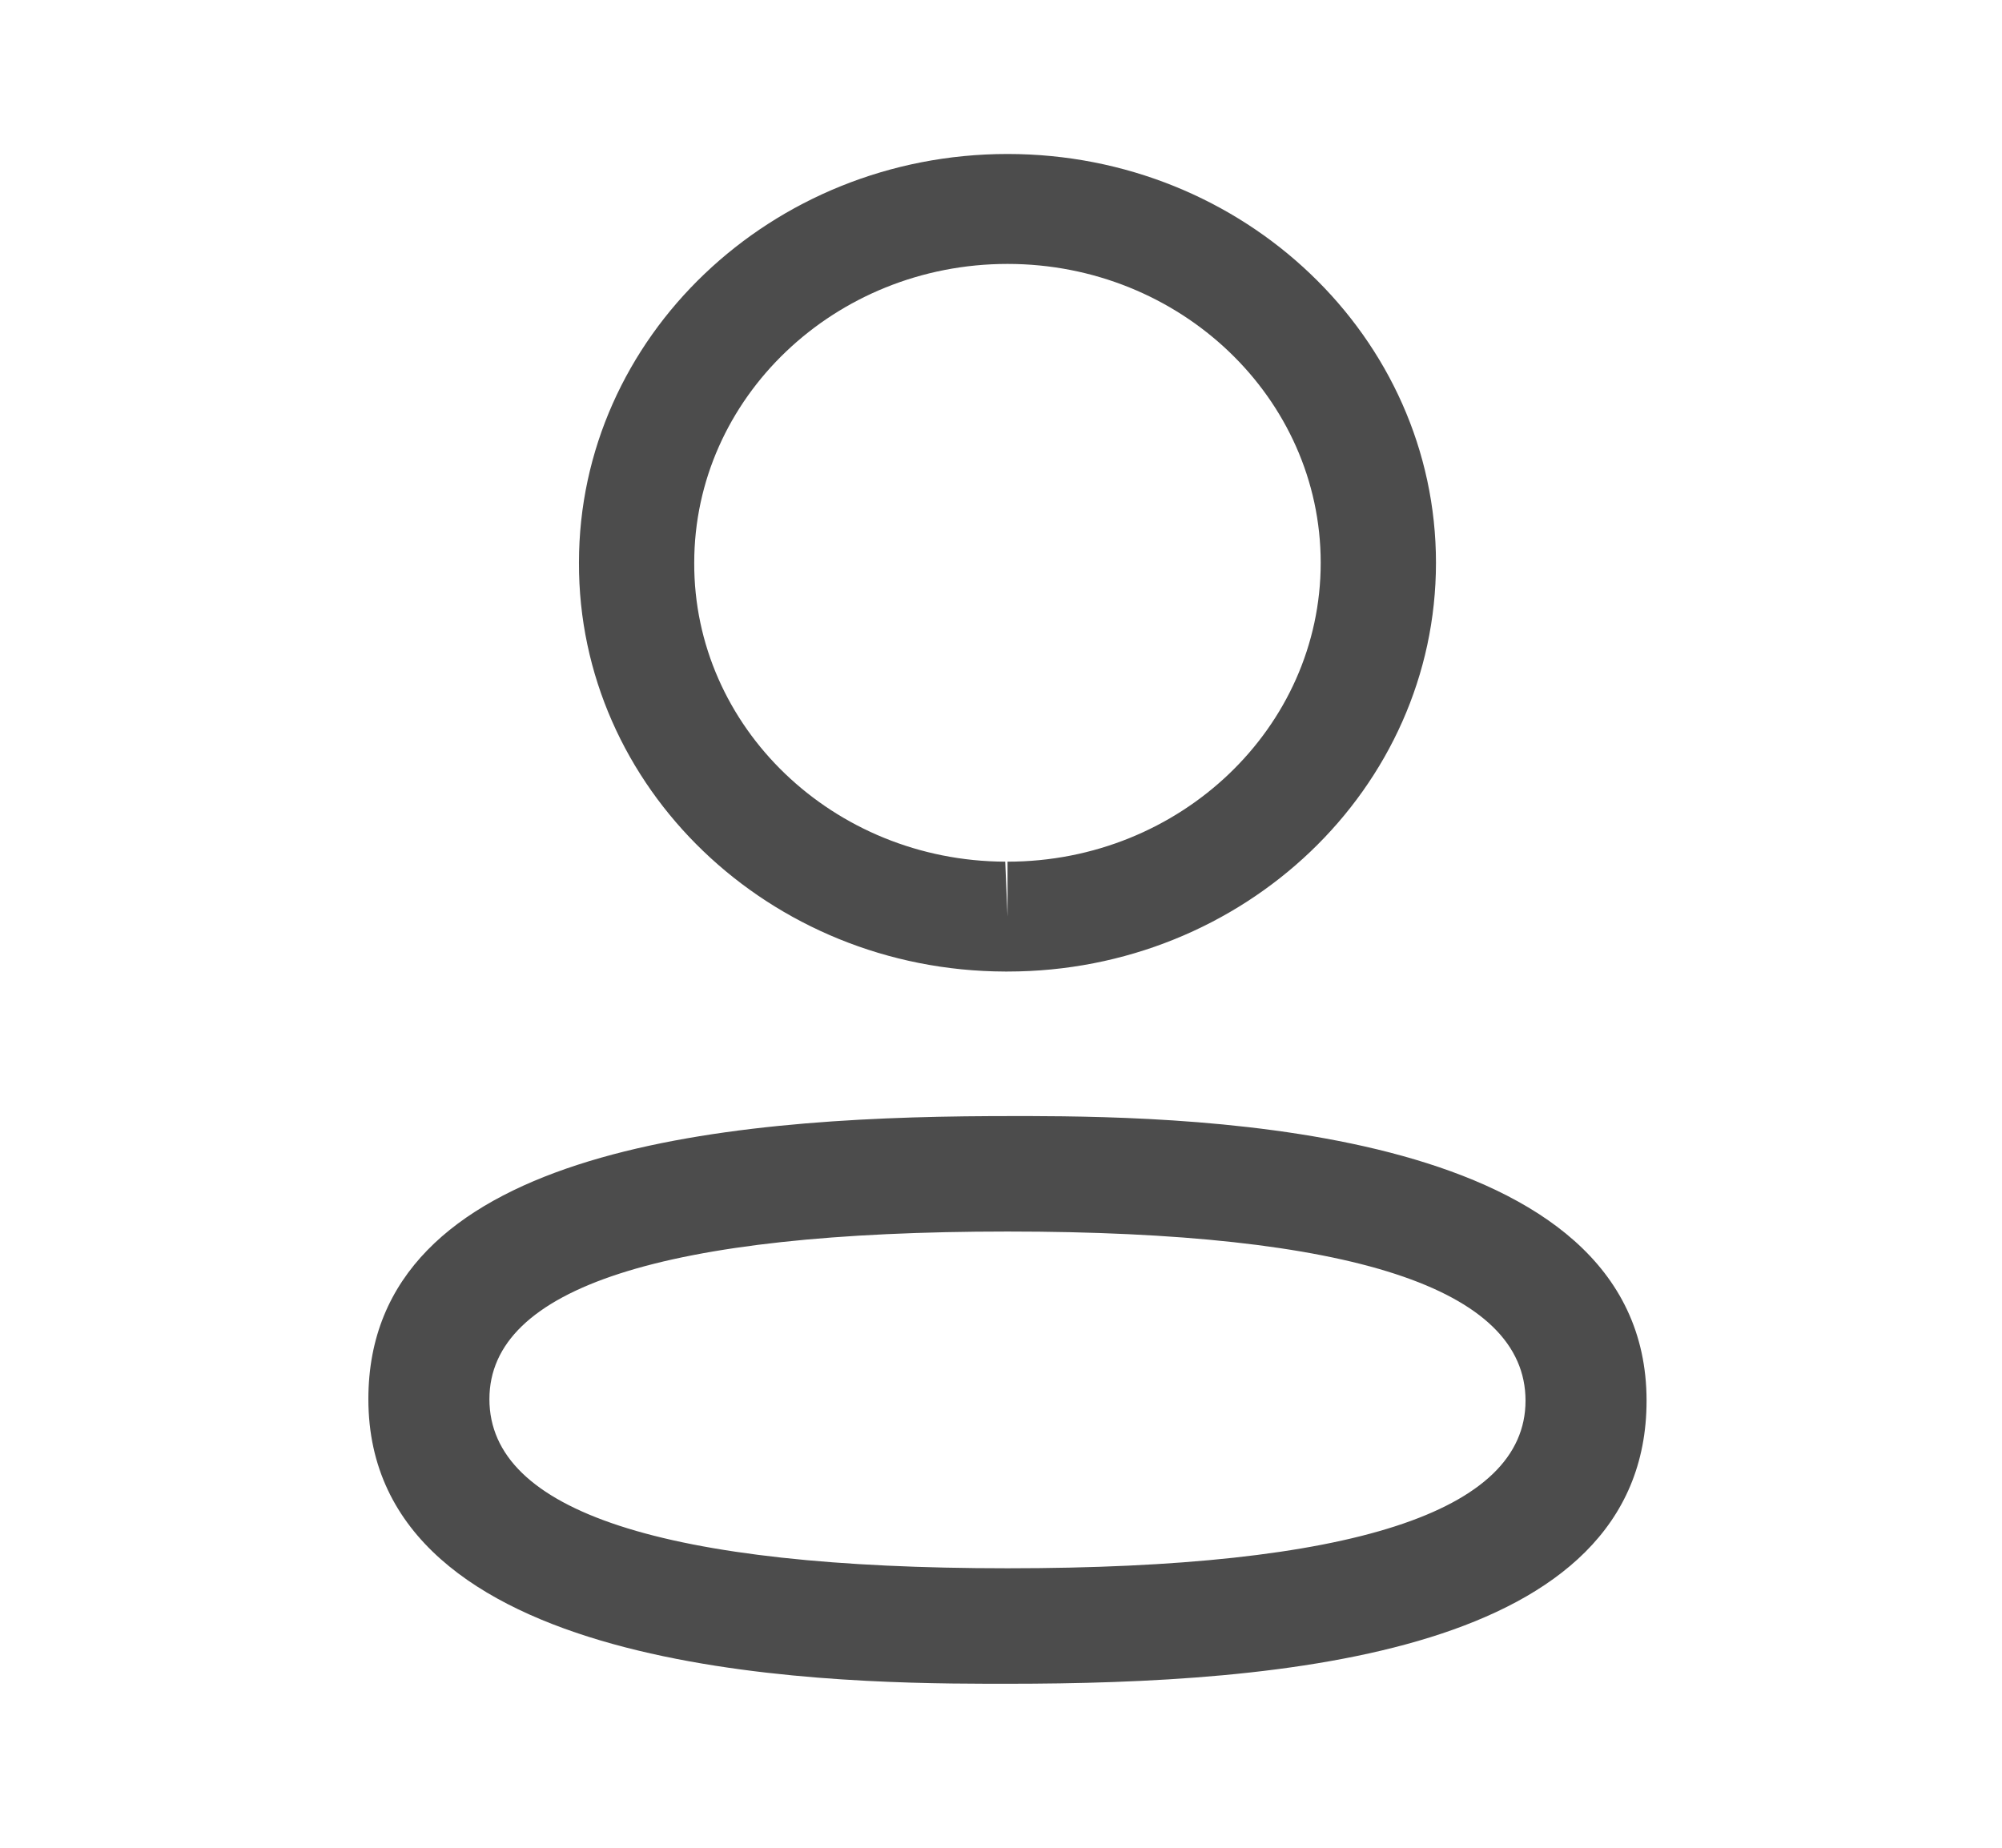
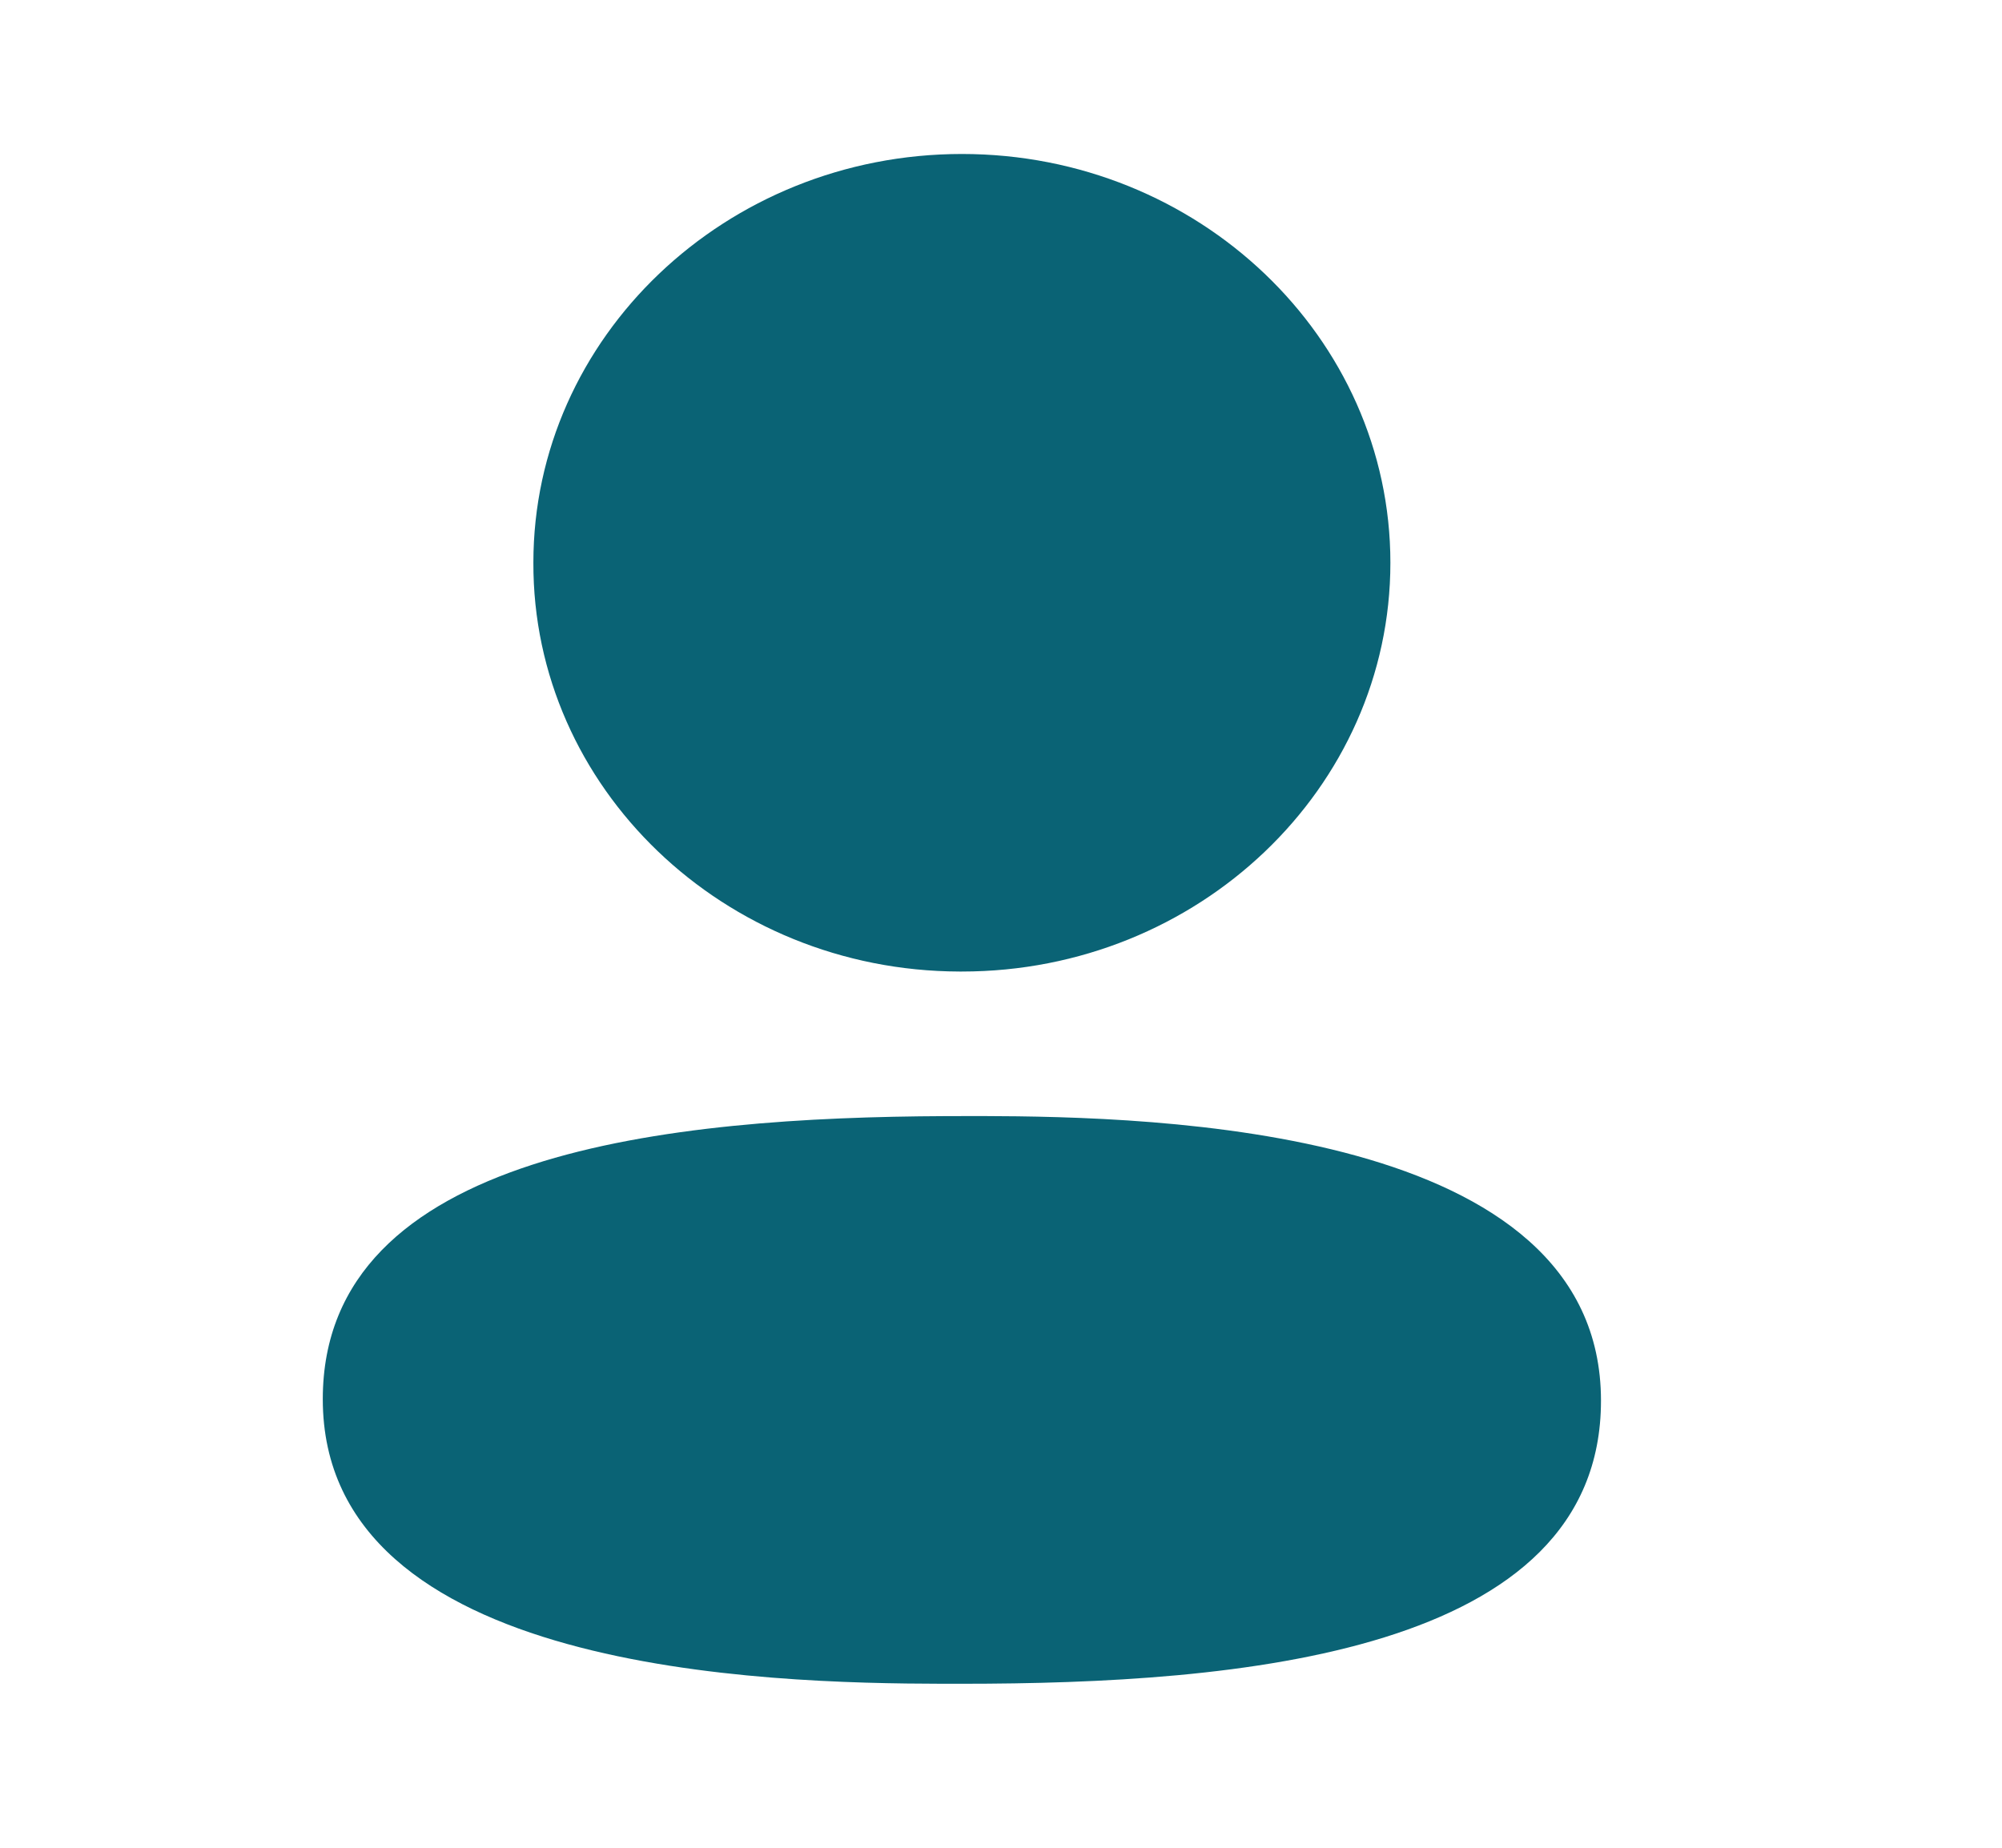
<svg xmlns="http://www.w3.org/2000/svg" width="26" height="24" viewBox="0 0 26 24" fill="none">
-   <path fill-rule="evenodd" clip-rule="evenodd" d="M21.384 18.193C21.384 21.489 16.647 21.87 13.085 21.87L12.83 21.87C10.561 21.865 4.784 21.728 4.784 18.173C4.784 14.944 9.331 14.513 12.866 14.497L13.34 14.496C15.609 14.502 21.384 14.638 21.384 18.193ZM13.085 15.996C8.62 15.996 6.356 16.728 6.356 18.173C6.356 19.631 8.62 20.37 13.085 20.37C17.55 20.37 19.812 19.638 19.812 18.193C19.812 16.735 17.55 15.996 13.085 15.996ZM13.085 2C16.154 2 18.649 4.382 18.649 7.31C18.649 10.238 16.154 12.619 13.085 12.619H13.052C9.989 12.61 7.509 10.227 7.519 7.307C7.519 4.382 10.015 2 13.085 2ZM13.085 3.428C10.841 3.428 9.016 5.169 9.016 7.31C9.008 9.444 10.82 11.184 13.055 11.192L13.085 11.906V11.192C15.328 11.192 17.152 9.45 17.152 7.31C17.152 5.169 15.328 3.428 13.085 3.428Z" fill="black" fill-opacity="0.7" />
+   <path fill-rule="evenodd" clip-rule="evenodd" d="M20.792 18.193C20.792 21.489 16.055 21.87 12.493 21.87L12.238 21.87C9.969 21.865 4.192 21.728 4.192 18.173C4.192 14.944 8.738 14.513 12.274 14.497L12.748 14.496C15.017 14.502 20.792 14.638 20.792 18.193ZM12.493 2C15.562 2 18.057 4.382 18.057 7.31C18.057 10.238 15.562 12.619 12.493 12.619H12.46C9.397 12.61 6.917 10.227 6.927 7.307C6.927 4.382 9.424 2 12.493 2Z" fill="#0A6375" />
</svg>
